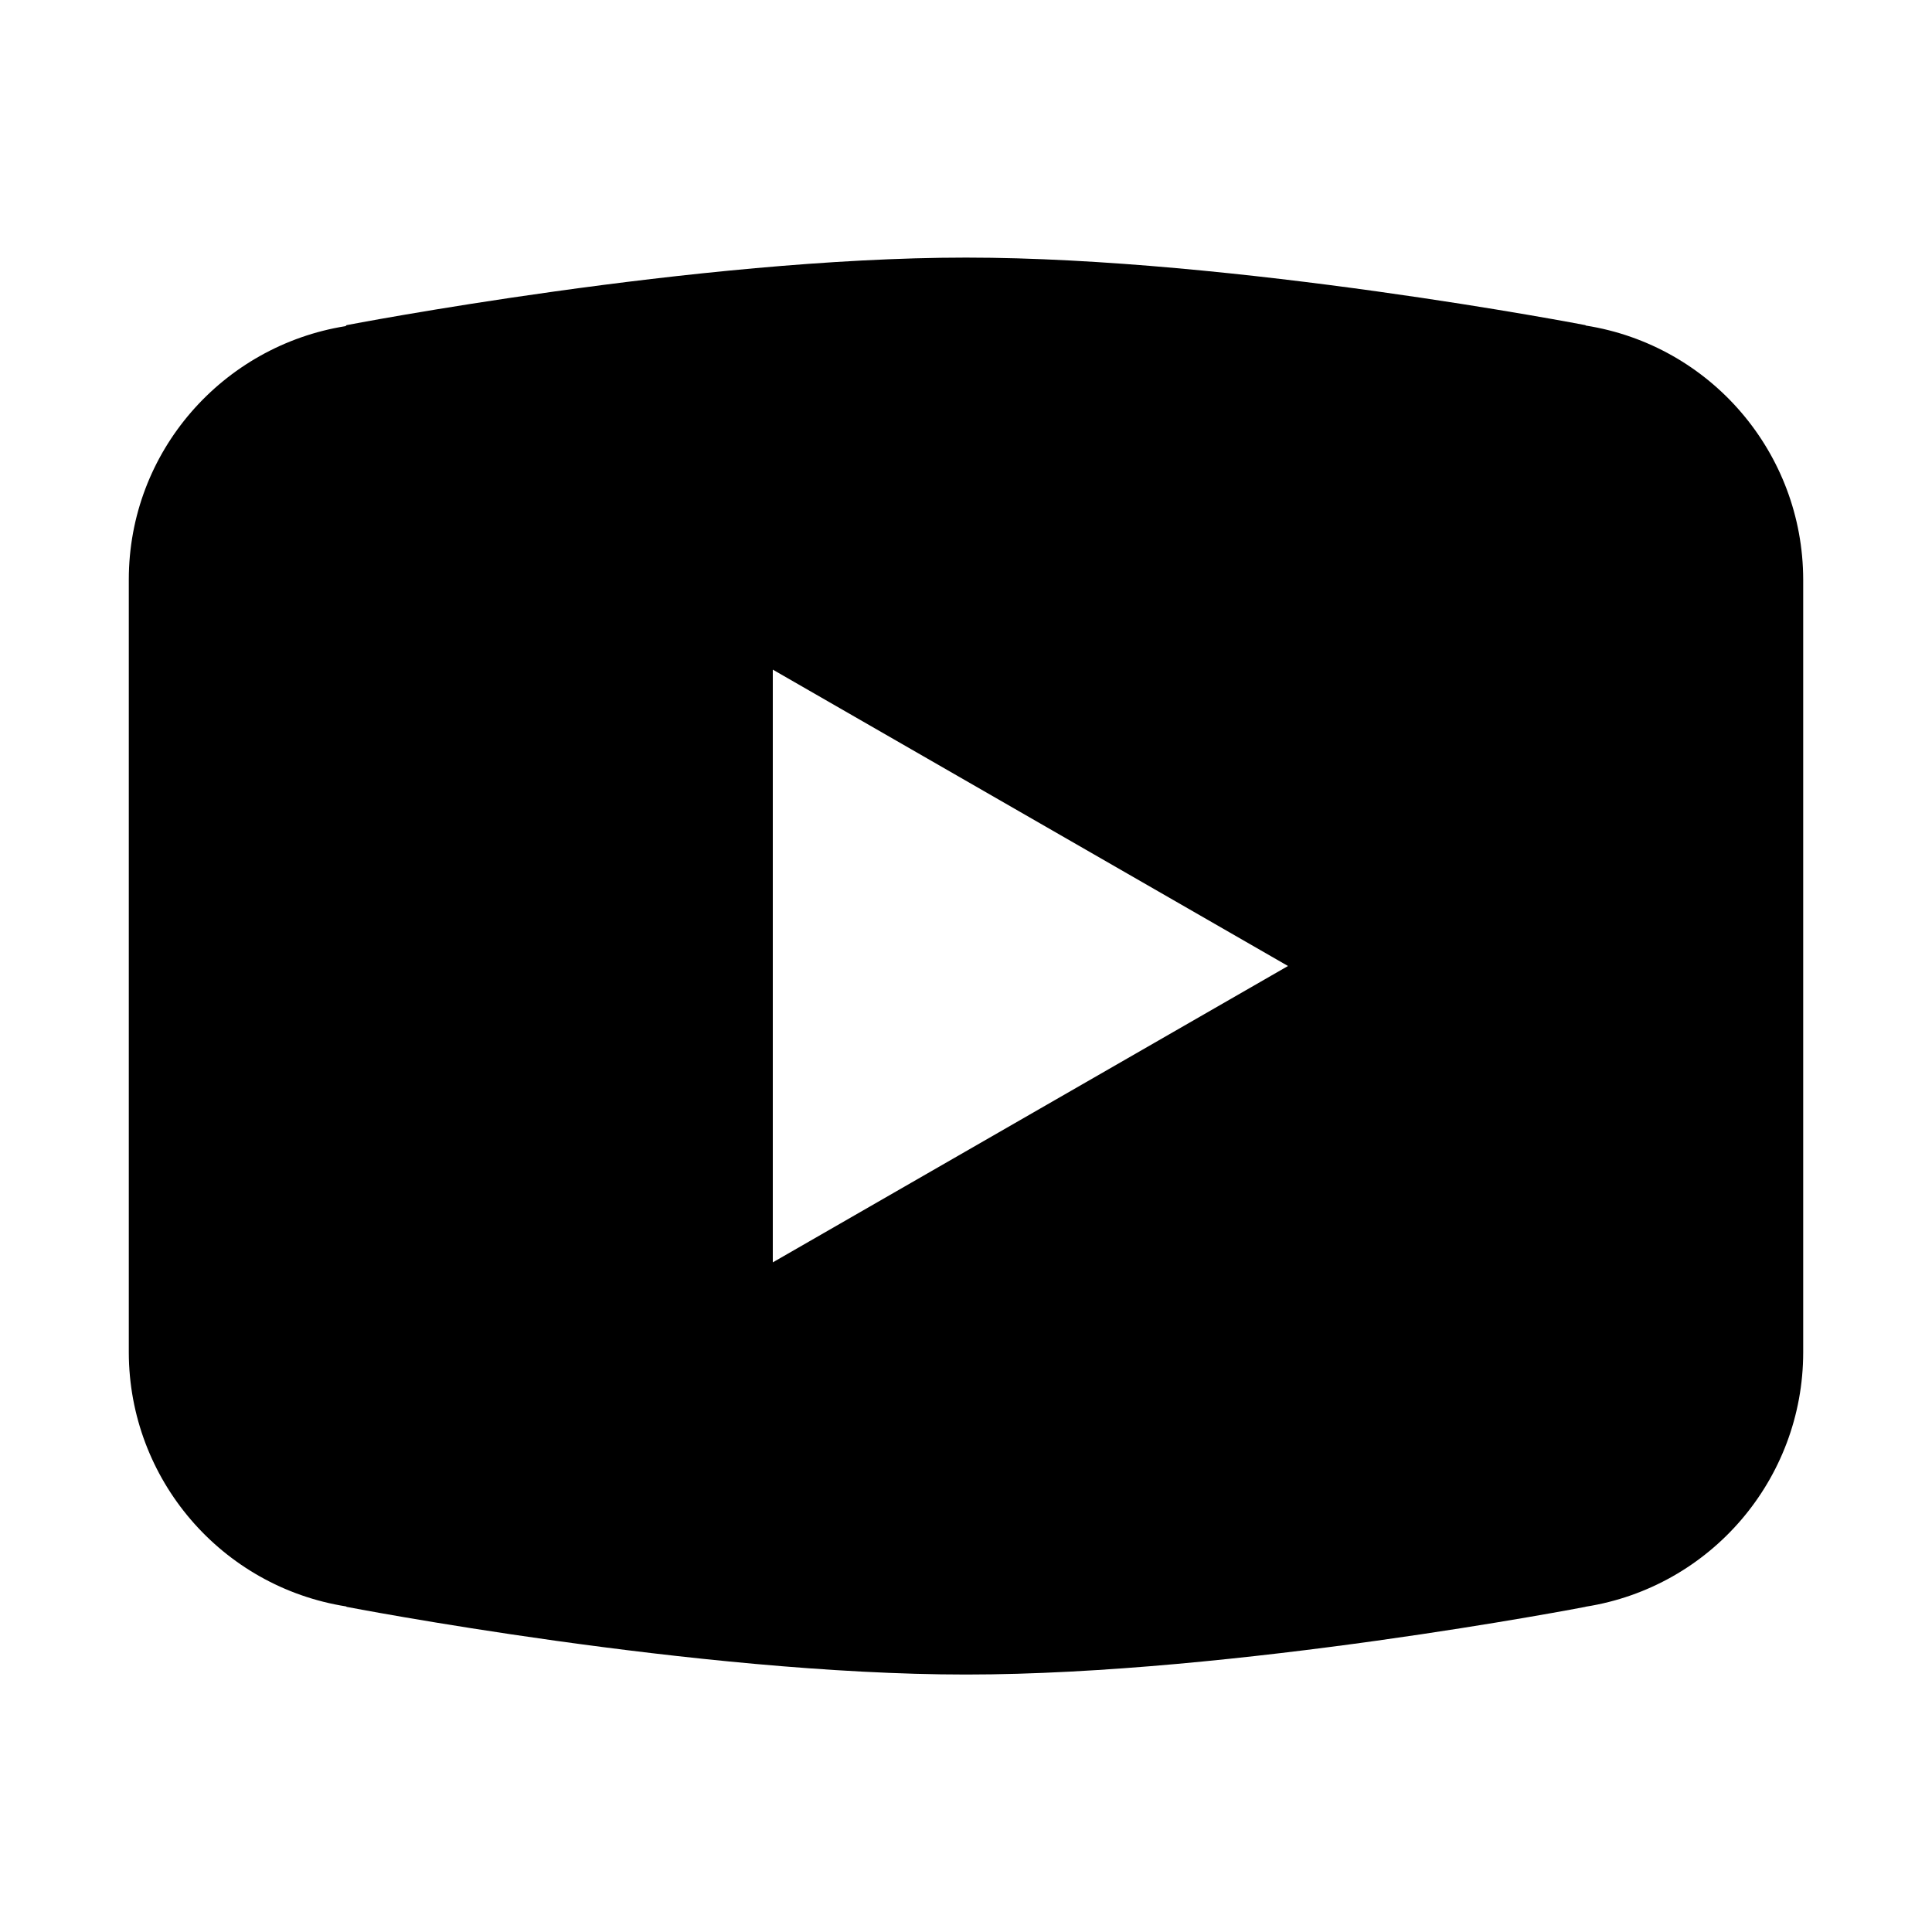
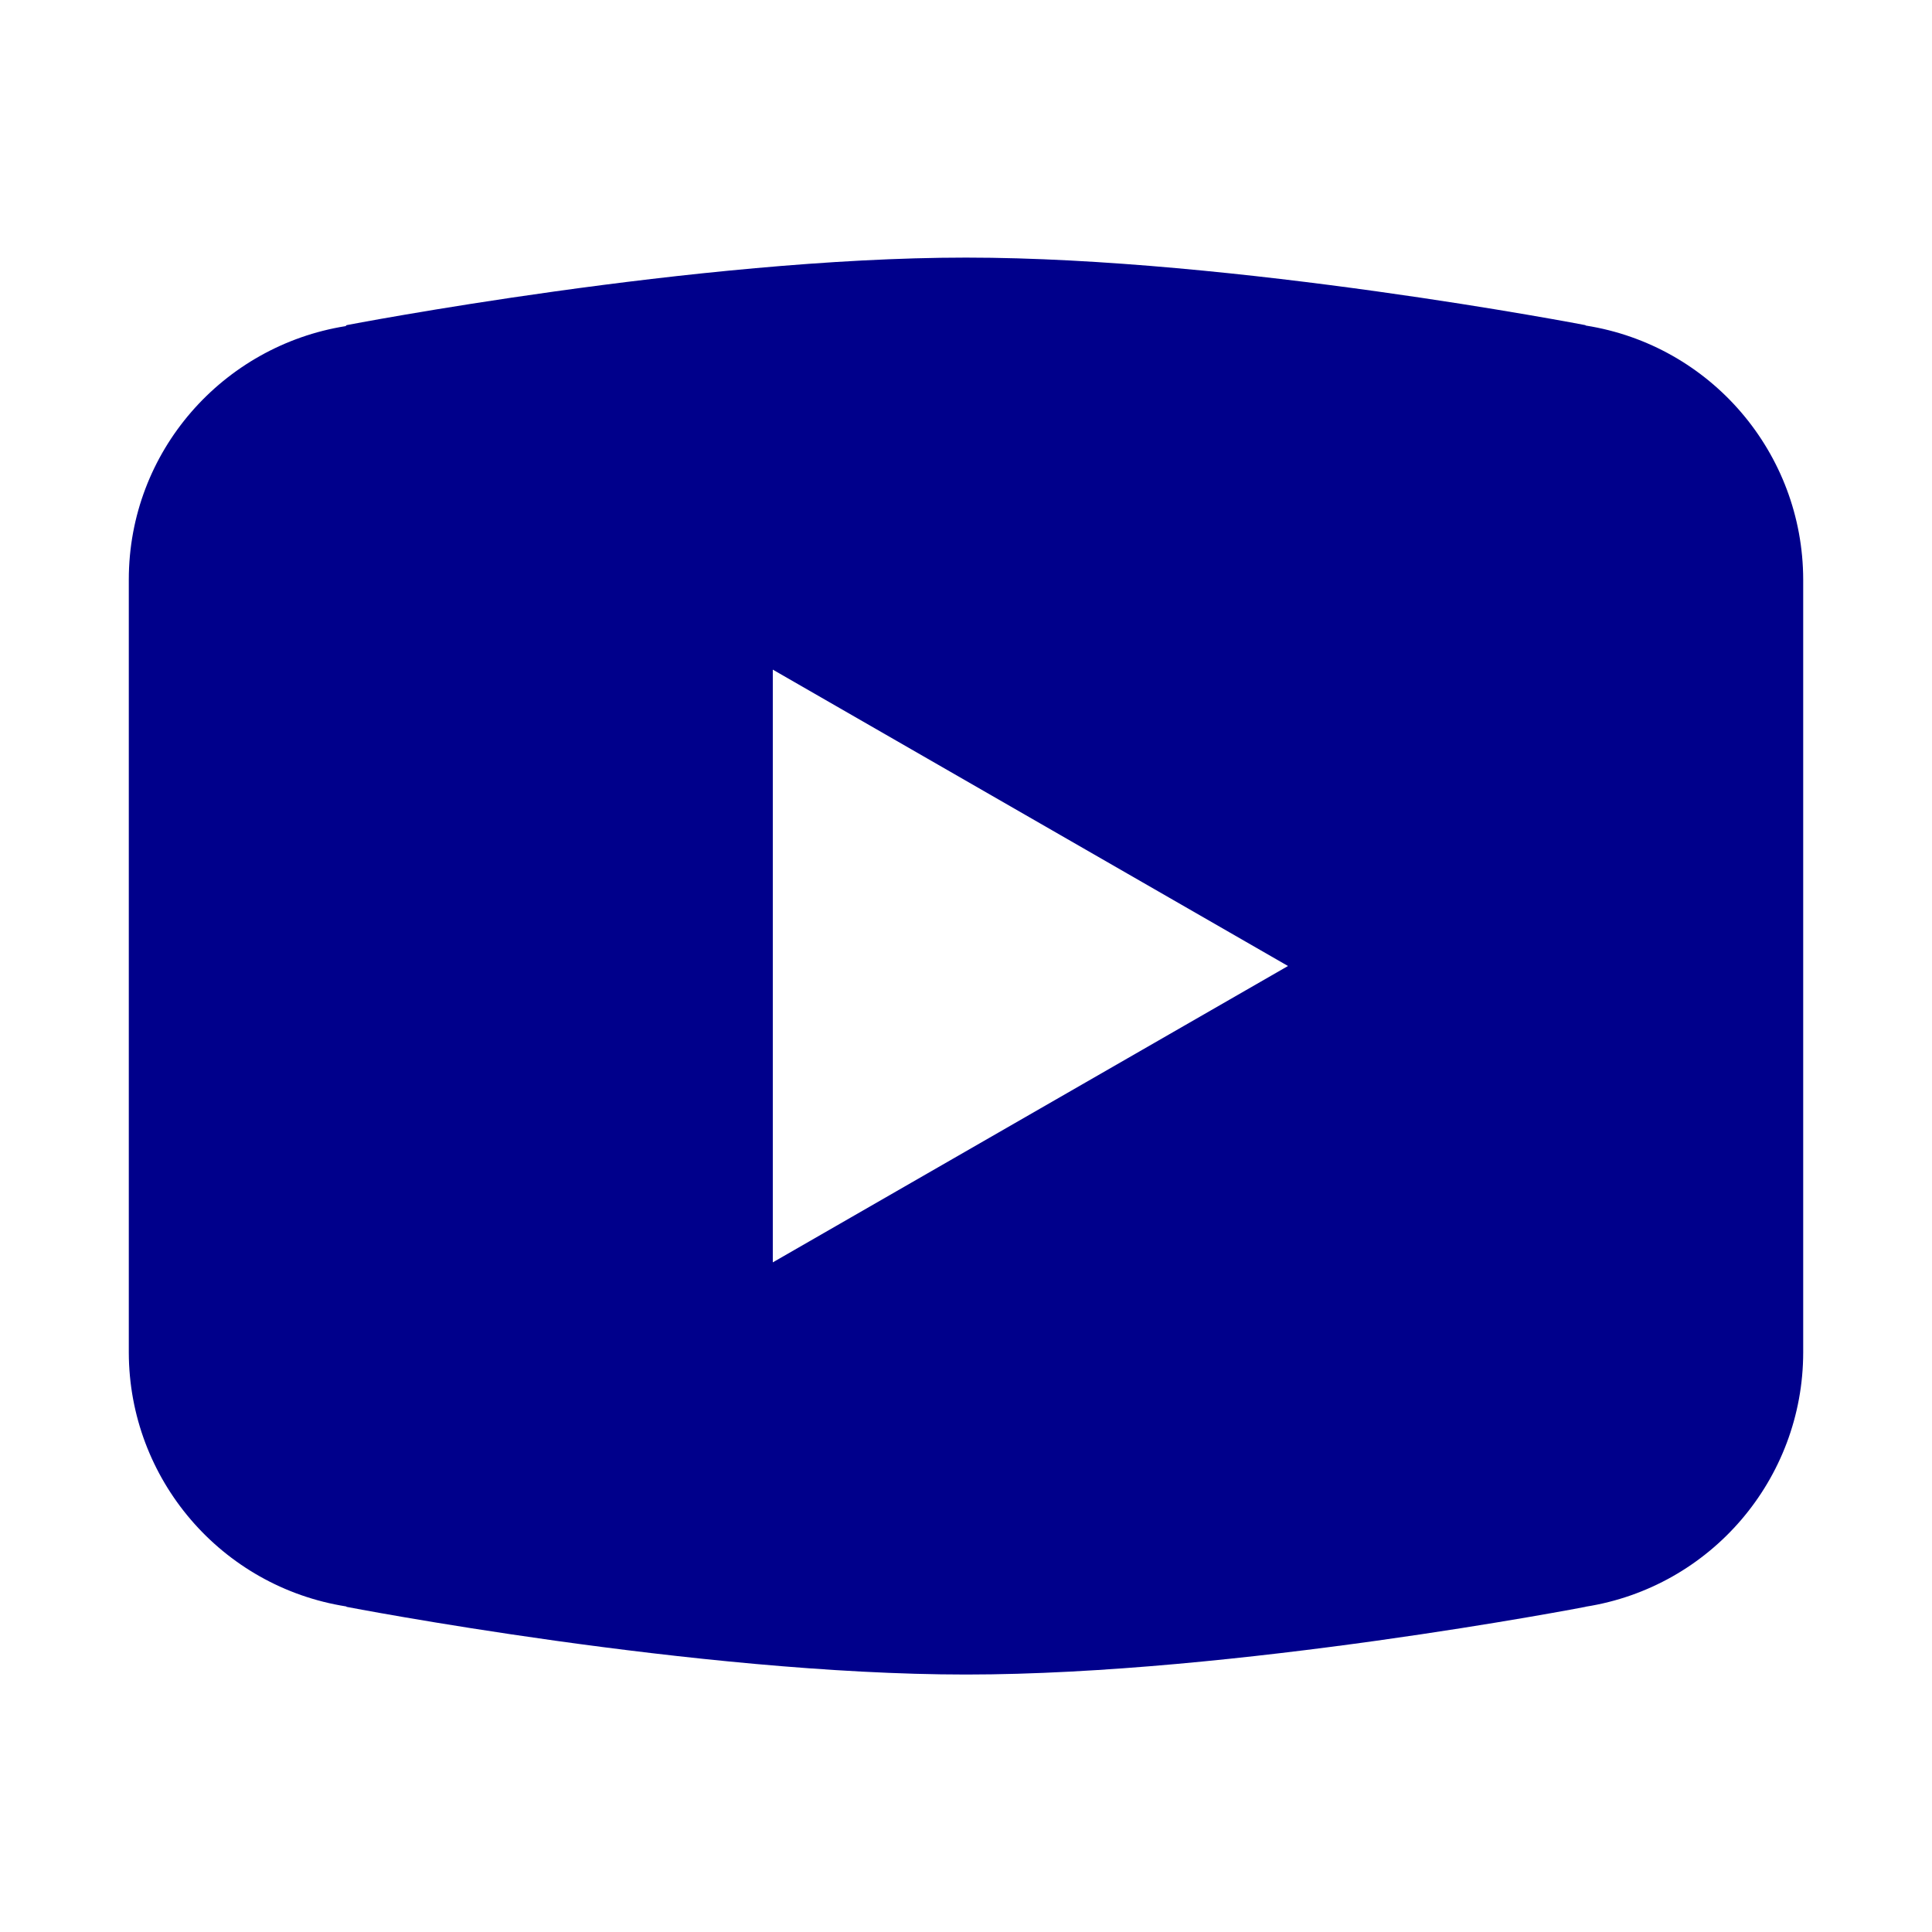
- <svg xmlns="http://www.w3.org/2000/svg" fill="#000000" viewBox="0 0 30 30" width="30px" height="30px">
+ <svg xmlns="http://www.w3.org/2000/svg" fill="#00008b" viewBox="0 0 30 30" width="30px" height="30px">
  <path d="M 15 4 C 10.814 4 5.381 5.049 5.381 5.049 L 5.367 5.064 C 3.461 5.369 2 7.008 2 9 L 2 15 L 2 15.002 L 2 21 L 2 21.002 A 4 4 0 0 0 5.377 24.945 L 5.381 24.951 C 5.381 24.951 10.814 26.002 15 26.002 C 19.186 26.002 24.619 24.951 24.619 24.951 L 24.621 24.949 A 4 4 0 0 0 28 21.002 L 28 21 L 28 15.002 L 28 15 L 28 9 A 4 4 0 0 0 24.623 5.055 L 24.619 5.049 C 24.619 5.049 19.186 4 15 4 z M 12 10.398 L 20 15 L 12 19.602 L 12 10.398 z" />
</svg>
